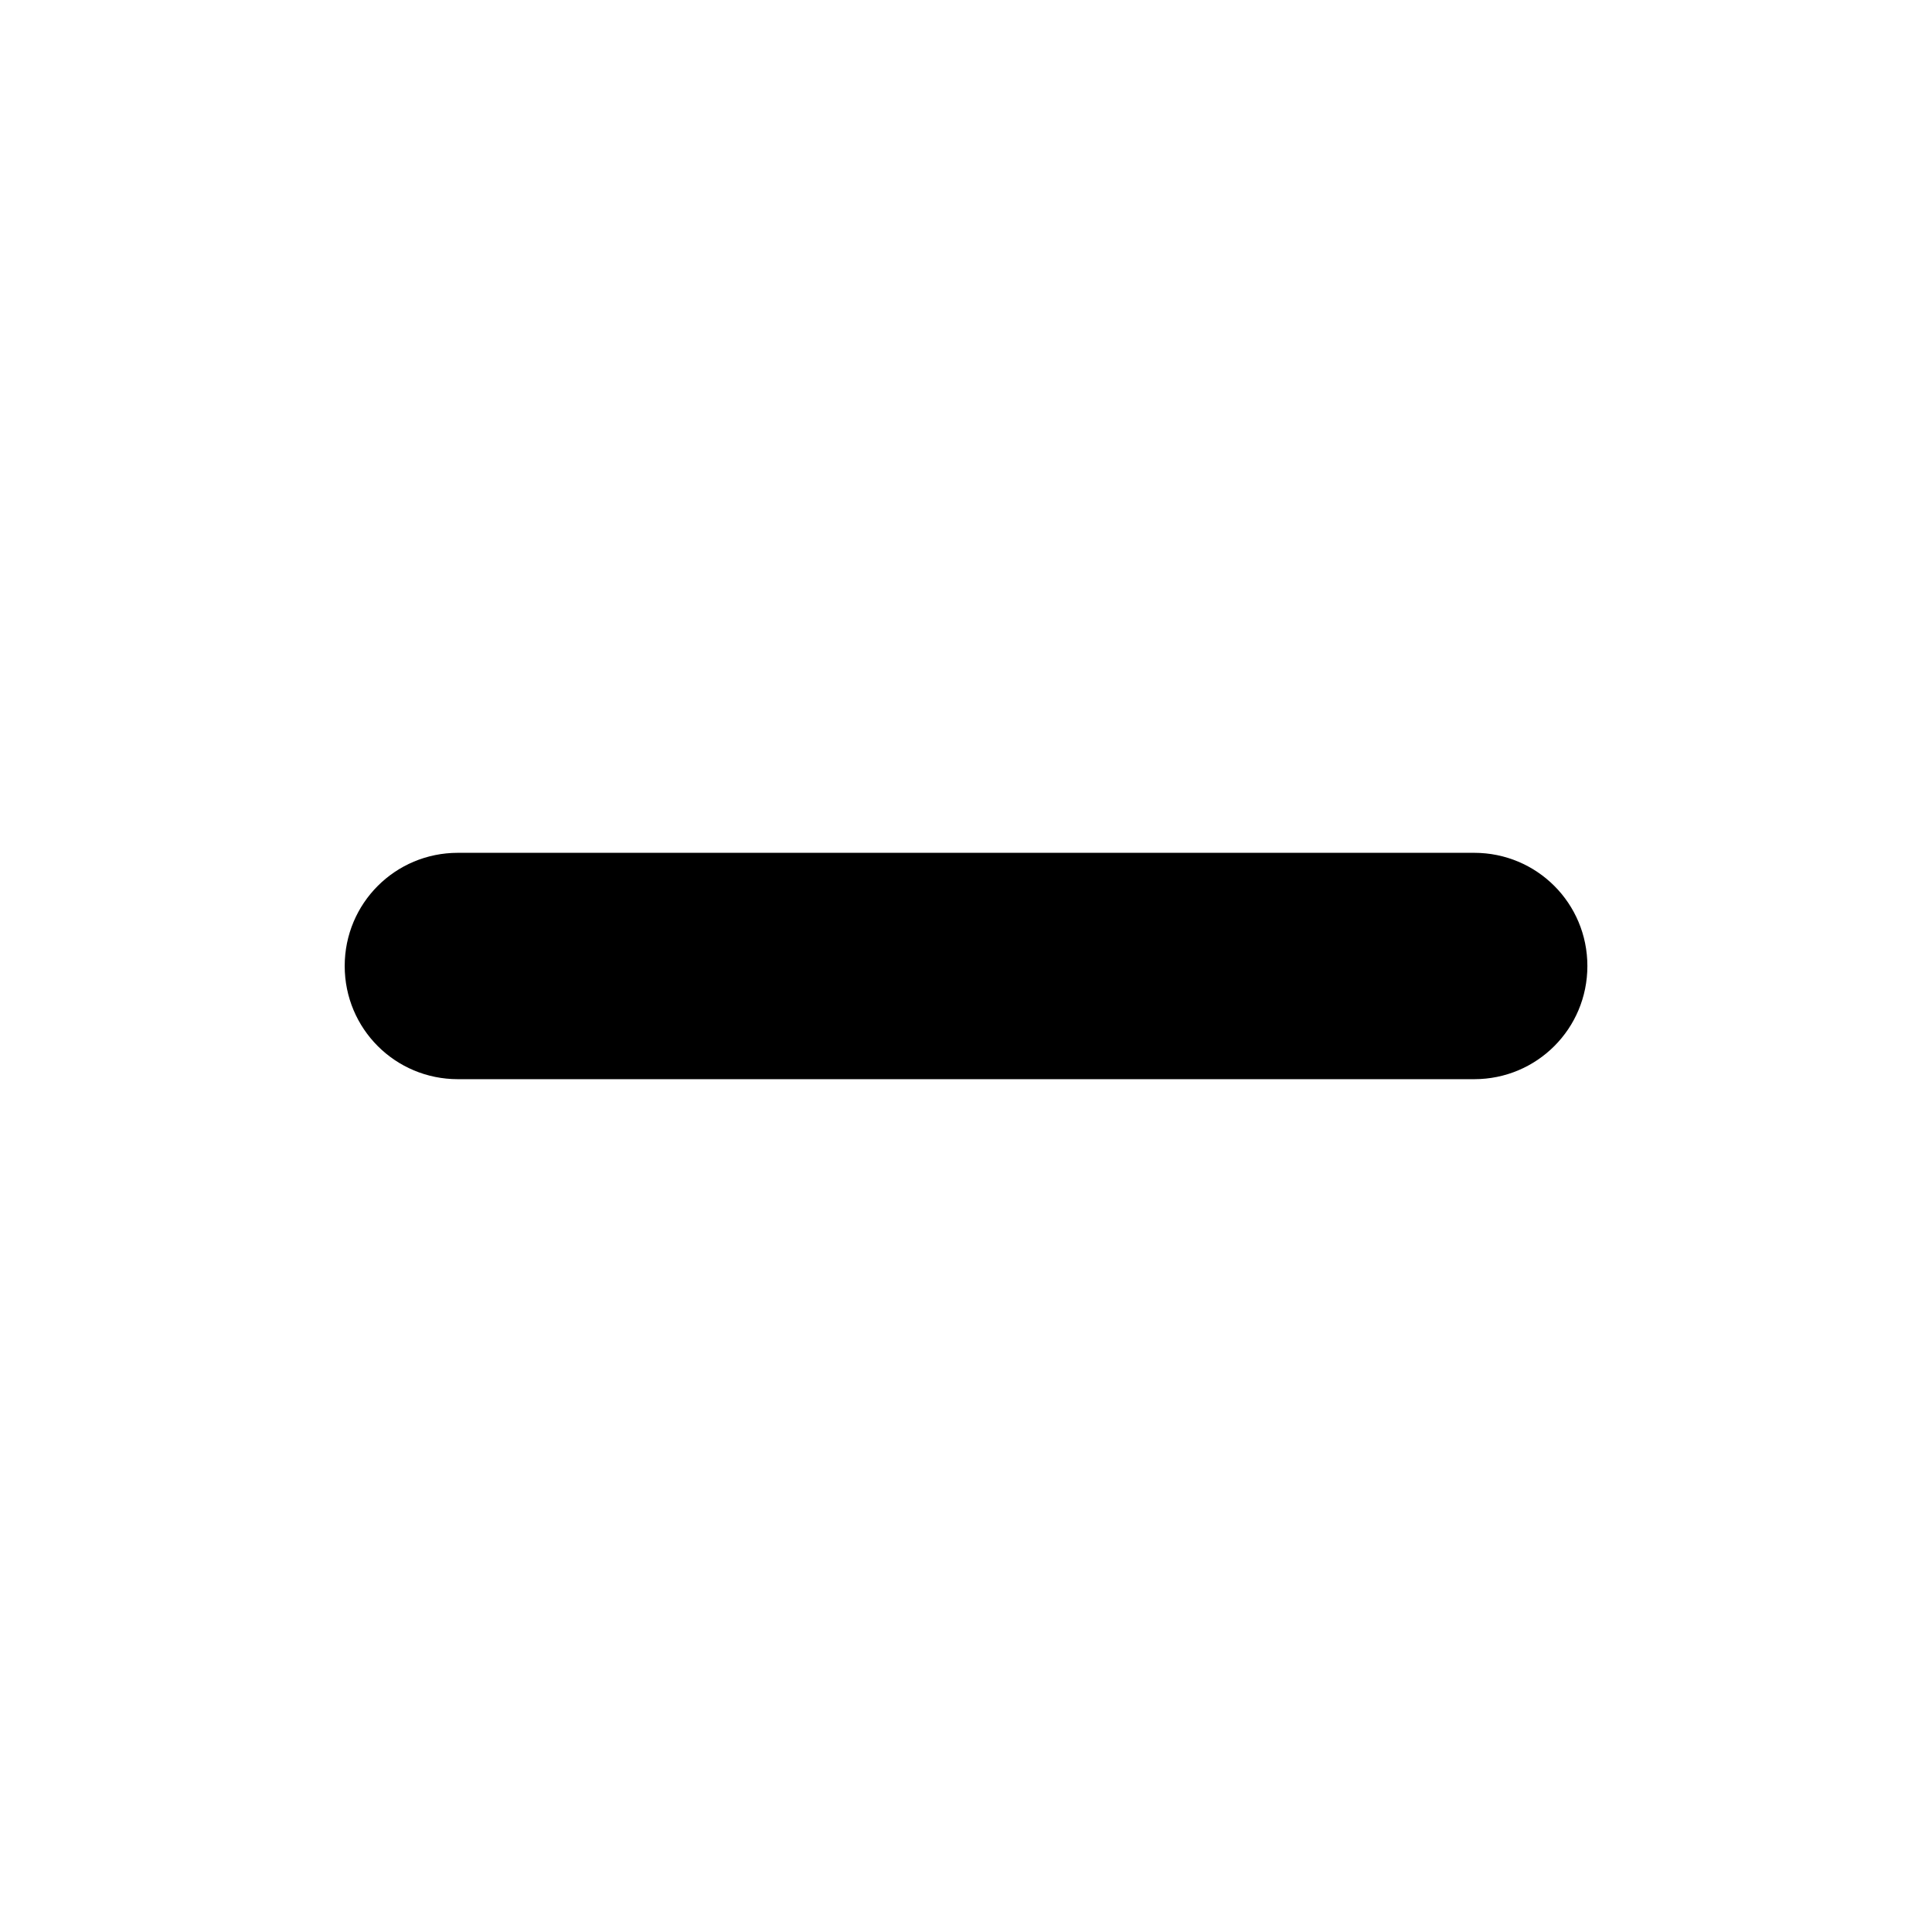
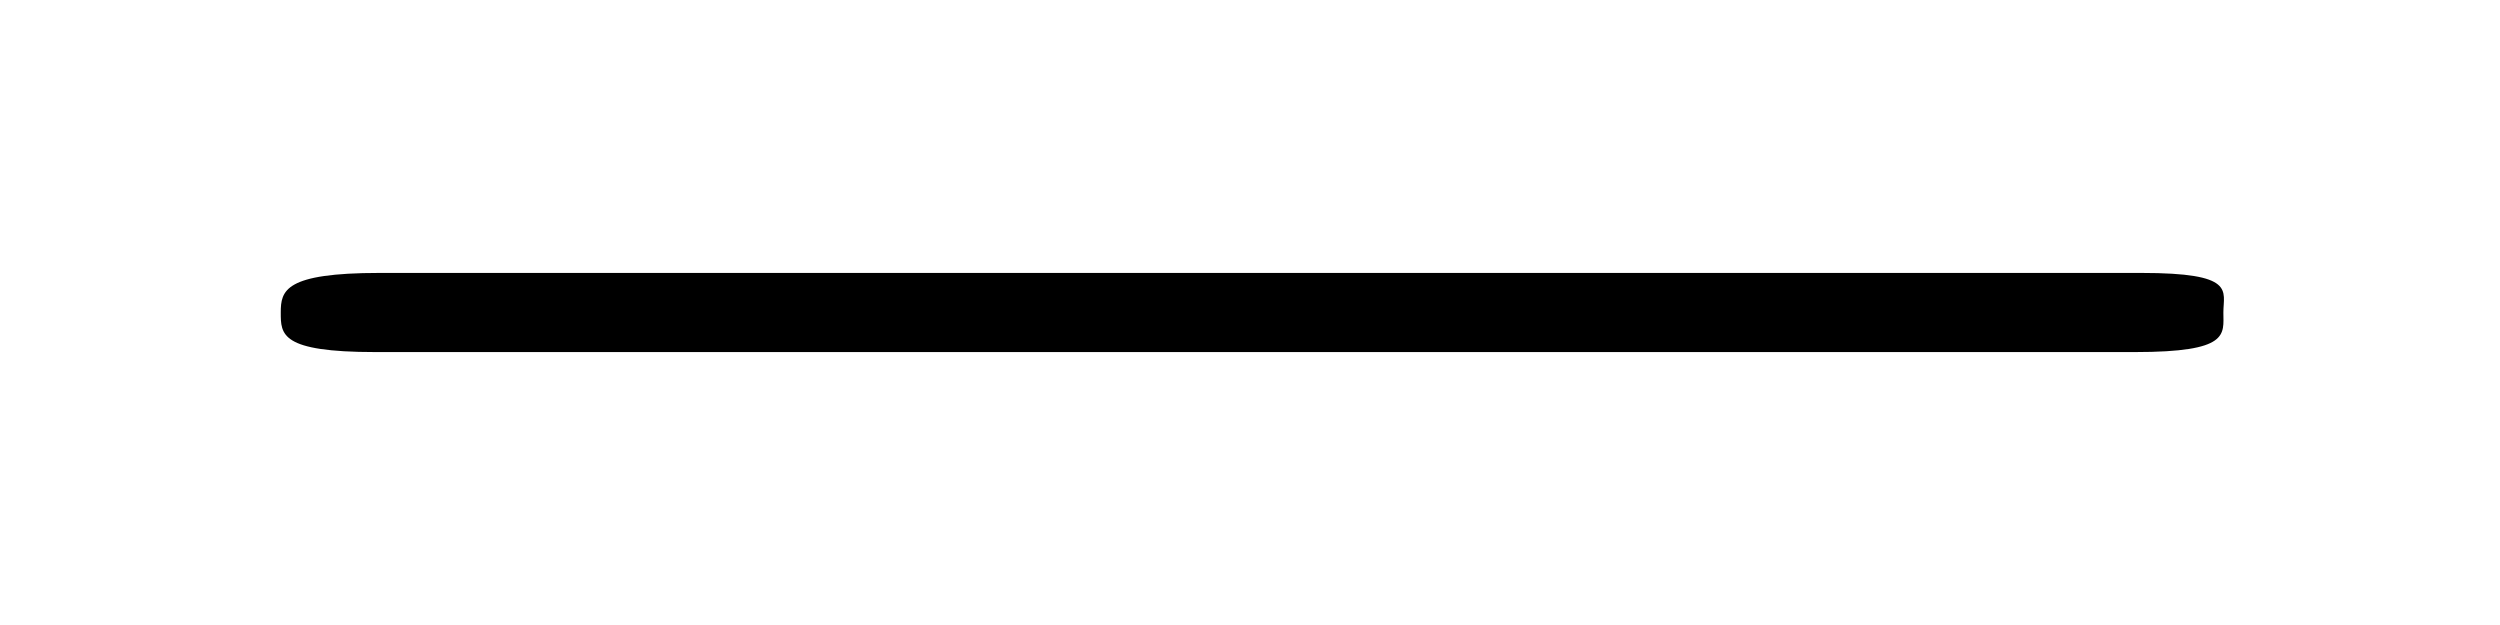
- <svg xmlns="http://www.w3.org/2000/svg" width="24" height="24" viewBox="0 0 24 24">
-   <path d="m 5.688,10.594 h 12.625 c 0.779,0 1.406,0.627 1.406,1.406 0,0.779 -0.627,1.406 -1.406,1.406 H 5.688 c -0.779,0 -1.406,-0.627 -1.406,-1.406 0,-0.779 0.627,-1.406 1.406,-1.406 z" id="rect3711" />
+ <svg xmlns="http://www.w3.org/2000/svg" width="128" height="32" viewBox="0 0 128 32">
+   <path d="m 19.431,13.974 h 90.199 c 4.859,0 4.207,0.904 4.207,2.026 0,1.123 0.333,2.026 -4.526,2.026 H 19.219 c -4.859,0 -4.844,-0.904 -4.844,-2.026 0,-1.123 0.198,-2.026 5.056,-2.026 z" />
</svg>
